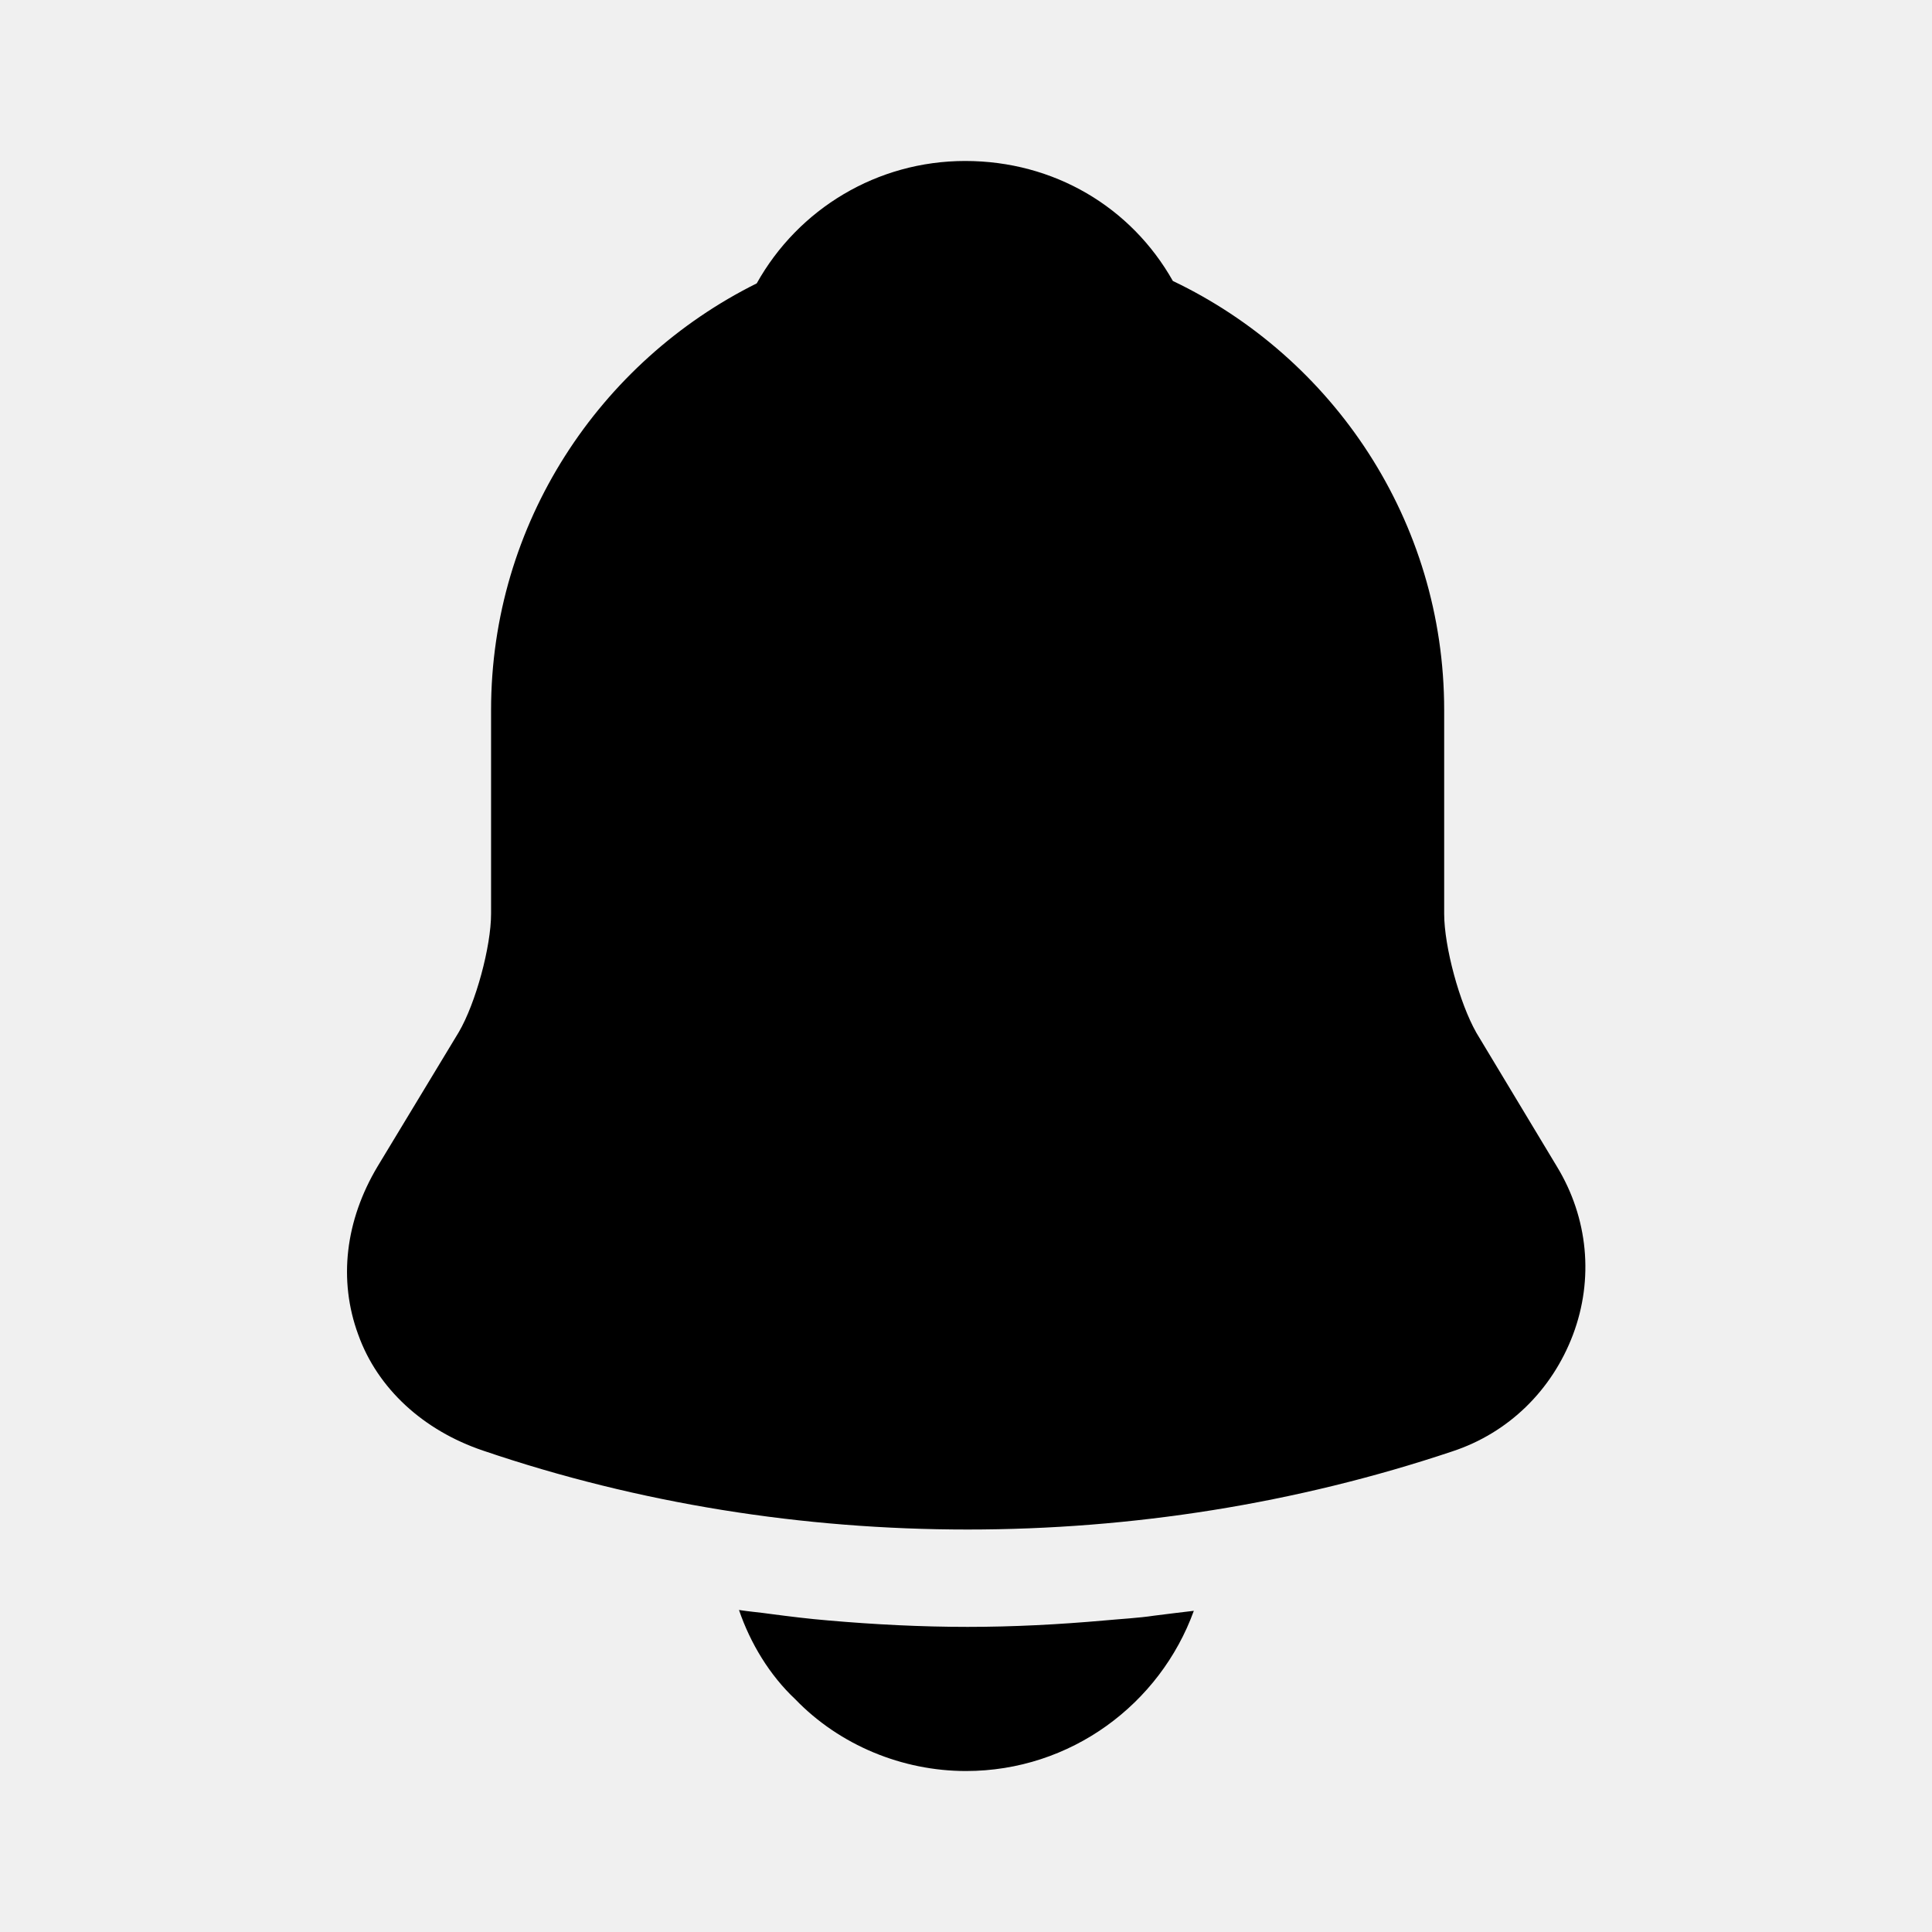
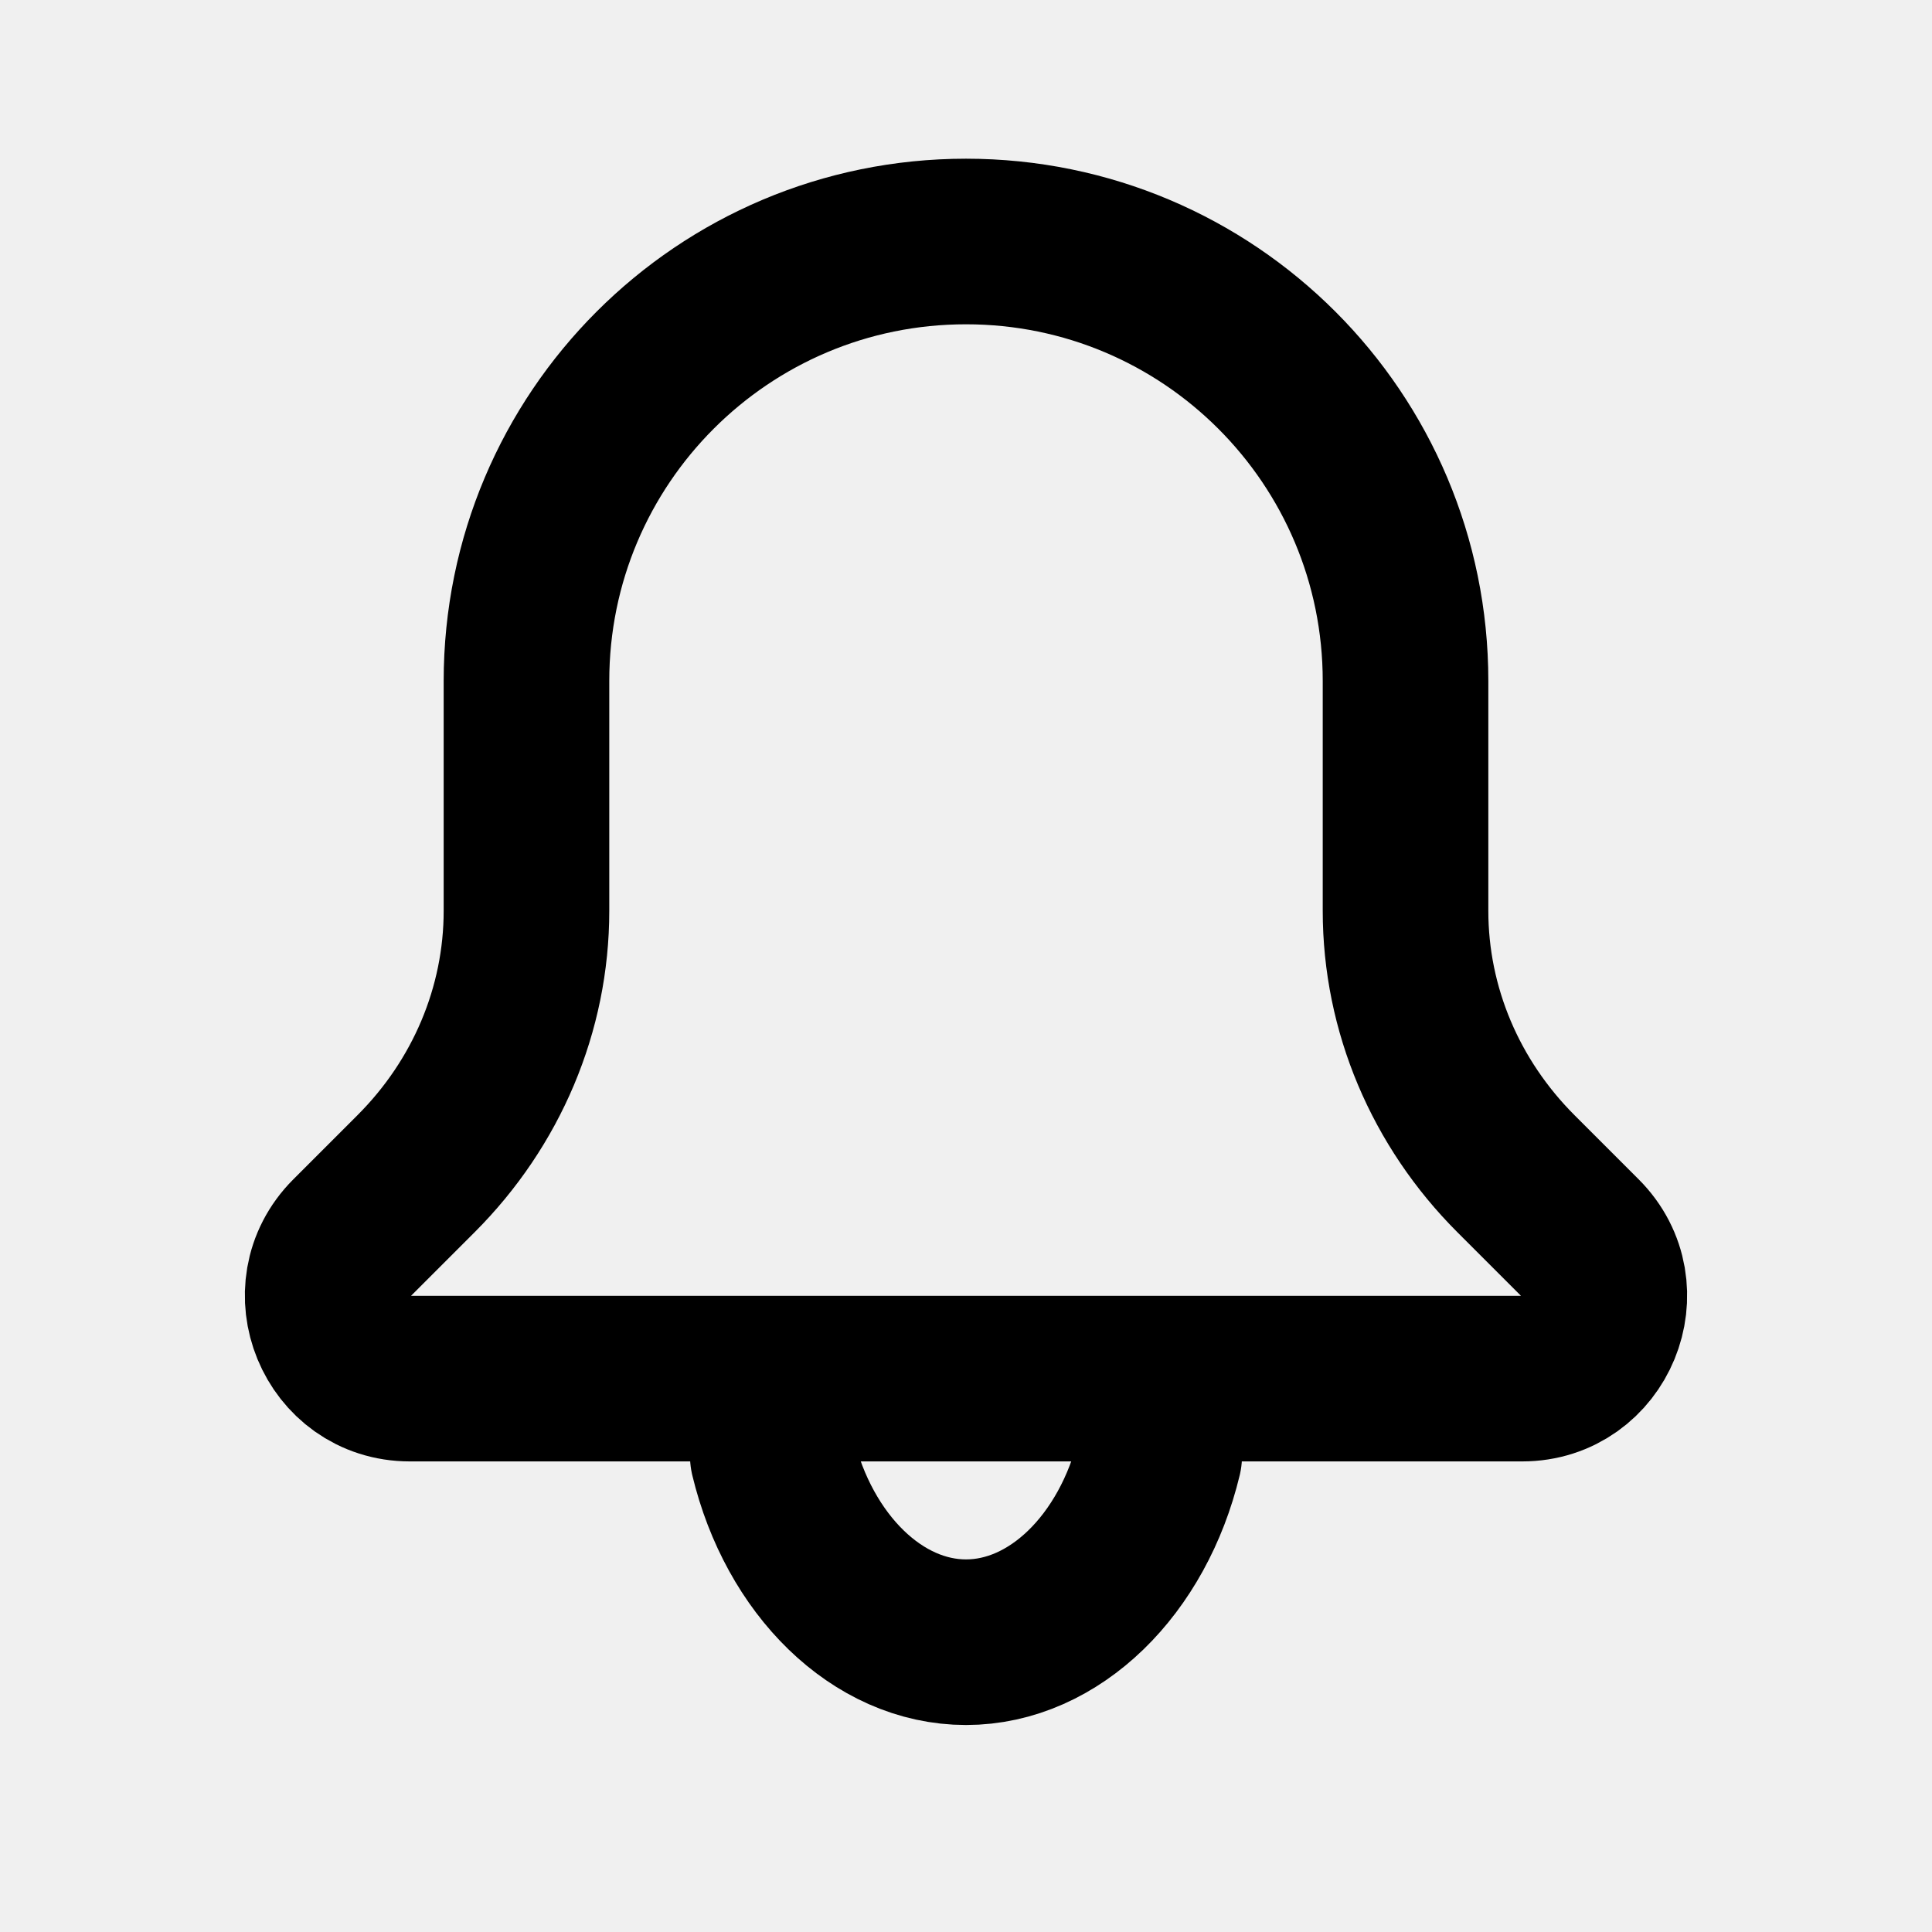
- <svg xmlns="http://www.w3.org/2000/svg" preserveAspectRatio="none" overflow="visible" style="display: block;" width="28" height="28" viewBox="0 0 28 28" fill="none">
-   <g id="Clip path group">
-     <mask id="mask0_0_51" style="mask-type:luminance" maskUnits="userSpaceOnUse" x="0" y="0" width="28" height="28">
-       <g id="clip0_4418_8694">
-         <path id="Vector" d="M28 0H0V28H28V0Z" fill="white" />
-       </g>
-     </mask>
-     <g mask="url(#mask0_0_51)">
-       <g id="Group">
-         <path id="Vector_2" d="M22.563 16.905L21.397 14.968C21.152 14.537 20.93 13.72 20.93 13.242V10.29C20.93 7.548 19.32 5.18 16.998 4.072C16.392 2.998 15.272 2.333 13.988 2.333C12.717 2.333 11.573 3.022 10.967 4.107C8.692 5.238 7.117 7.583 7.117 10.29V13.242C7.117 13.72 6.895 14.537 6.65 14.957L5.472 16.905C5.005 17.687 4.9 18.55 5.192 19.343C5.472 20.125 6.137 20.732 7 21.023C9.263 21.793 11.643 22.167 14.023 22.167C16.403 22.167 18.783 21.793 21.047 21.035C21.863 20.767 22.493 20.148 22.797 19.343C23.1 18.538 23.018 17.652 22.563 16.905Z" fill="black" />
-         <path id="Vector_3" d="M17.302 23.345C16.811 24.698 15.517 25.667 14 25.667C13.078 25.667 12.168 25.293 11.527 24.628C11.153 24.278 10.873 23.812 10.71 23.333C10.862 23.357 11.013 23.368 11.177 23.392C11.445 23.427 11.725 23.462 12.005 23.485C12.67 23.543 13.347 23.578 14.023 23.578C14.688 23.578 15.353 23.543 16.006 23.485C16.252 23.462 16.497 23.45 16.73 23.415C16.916 23.392 17.103 23.368 17.302 23.345Z" fill="black" />
-       </g>
-     </g>
-   </g>
+ <svg xmlns="http://www.w3.org/2000/svg" width="28" height="28" viewBox="0 0 28 28" fill="none">
+   <path d="M14 3.5C10.48 3.5 7.63 6.35 7.63 9.87V13.2C7.63 14.63 7.05 15.99 6.03 17.01L5.1 17.94C4.35 18.69 4.88 19.98 5.94 19.98H22.06C23.12 19.98 23.65 18.69 22.9 17.94L21.97 17.01C20.95 15.99 20.37 14.63 20.37 13.2V9.87C20.37 6.35 17.52 3.5 14 3.5Z" stroke="black" stroke-width="2.4" stroke-linecap="round" stroke-linejoin="round" />
+   <path d="M11.2 21.1C11.58 22.68 12.72 23.8 14 23.8C15.28 23.8 16.42 22.68 16.8 21.1" stroke="black" stroke-width="2.4" stroke-linecap="round" />
</svg>
